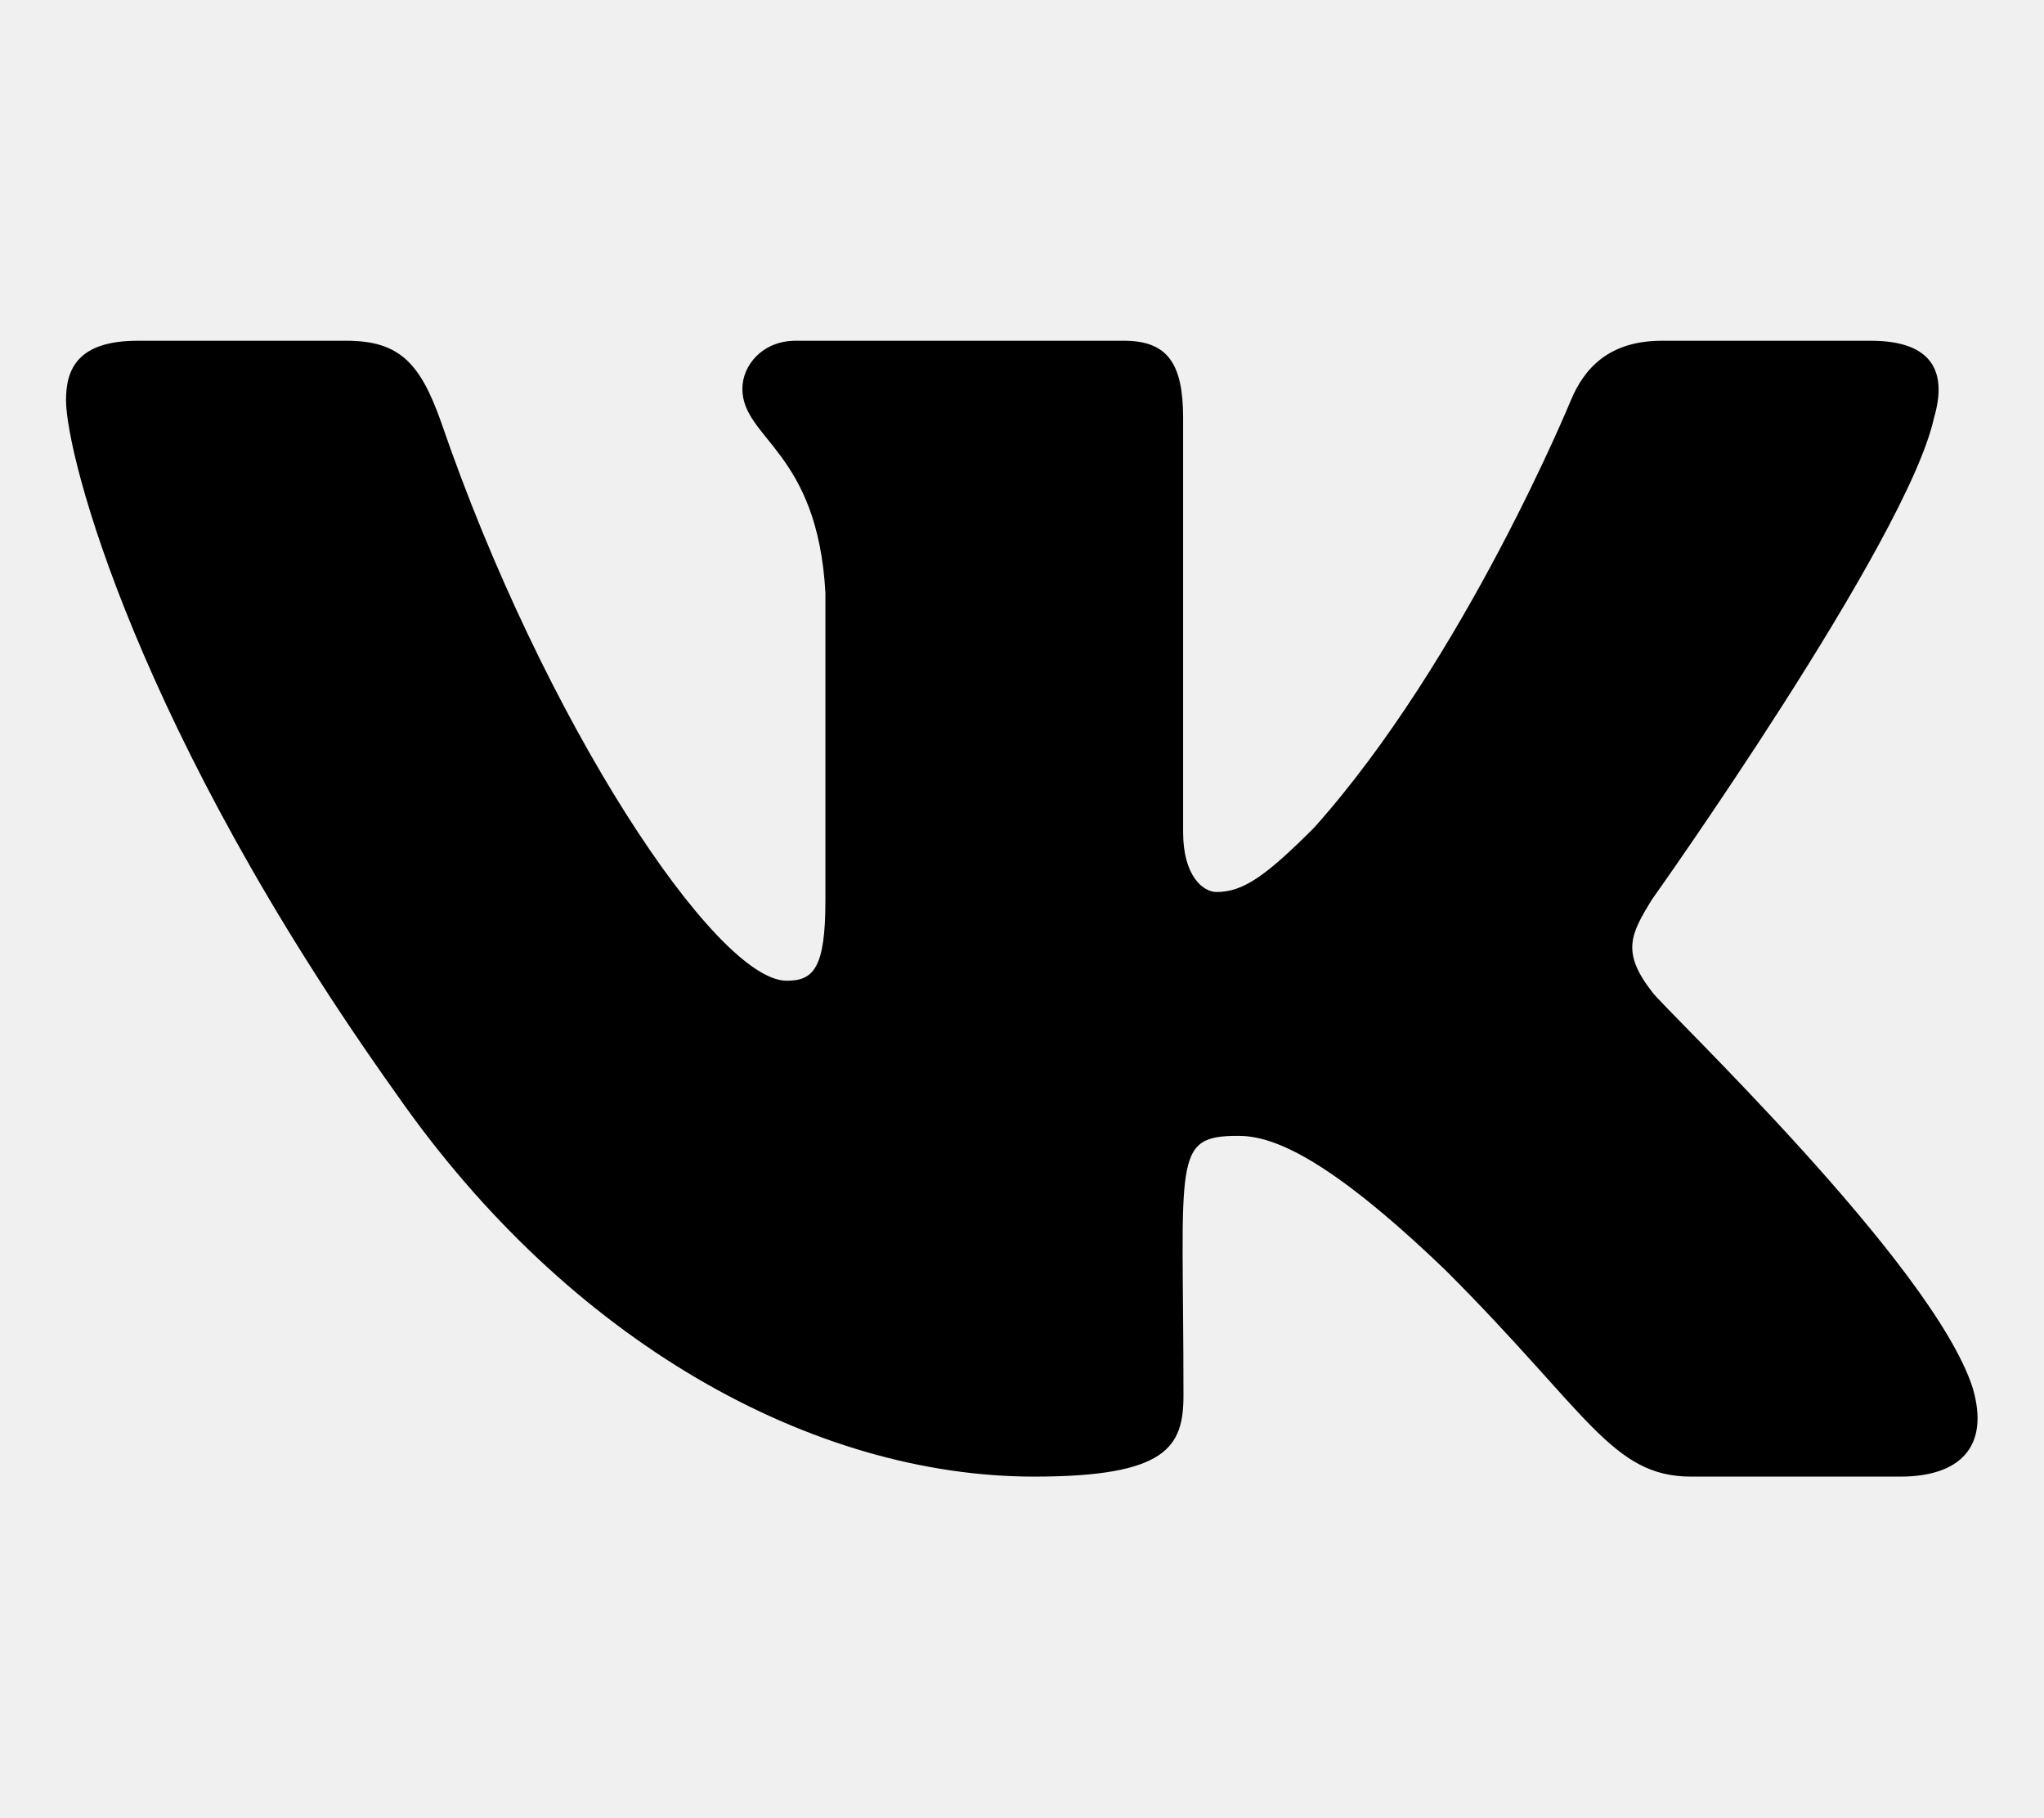
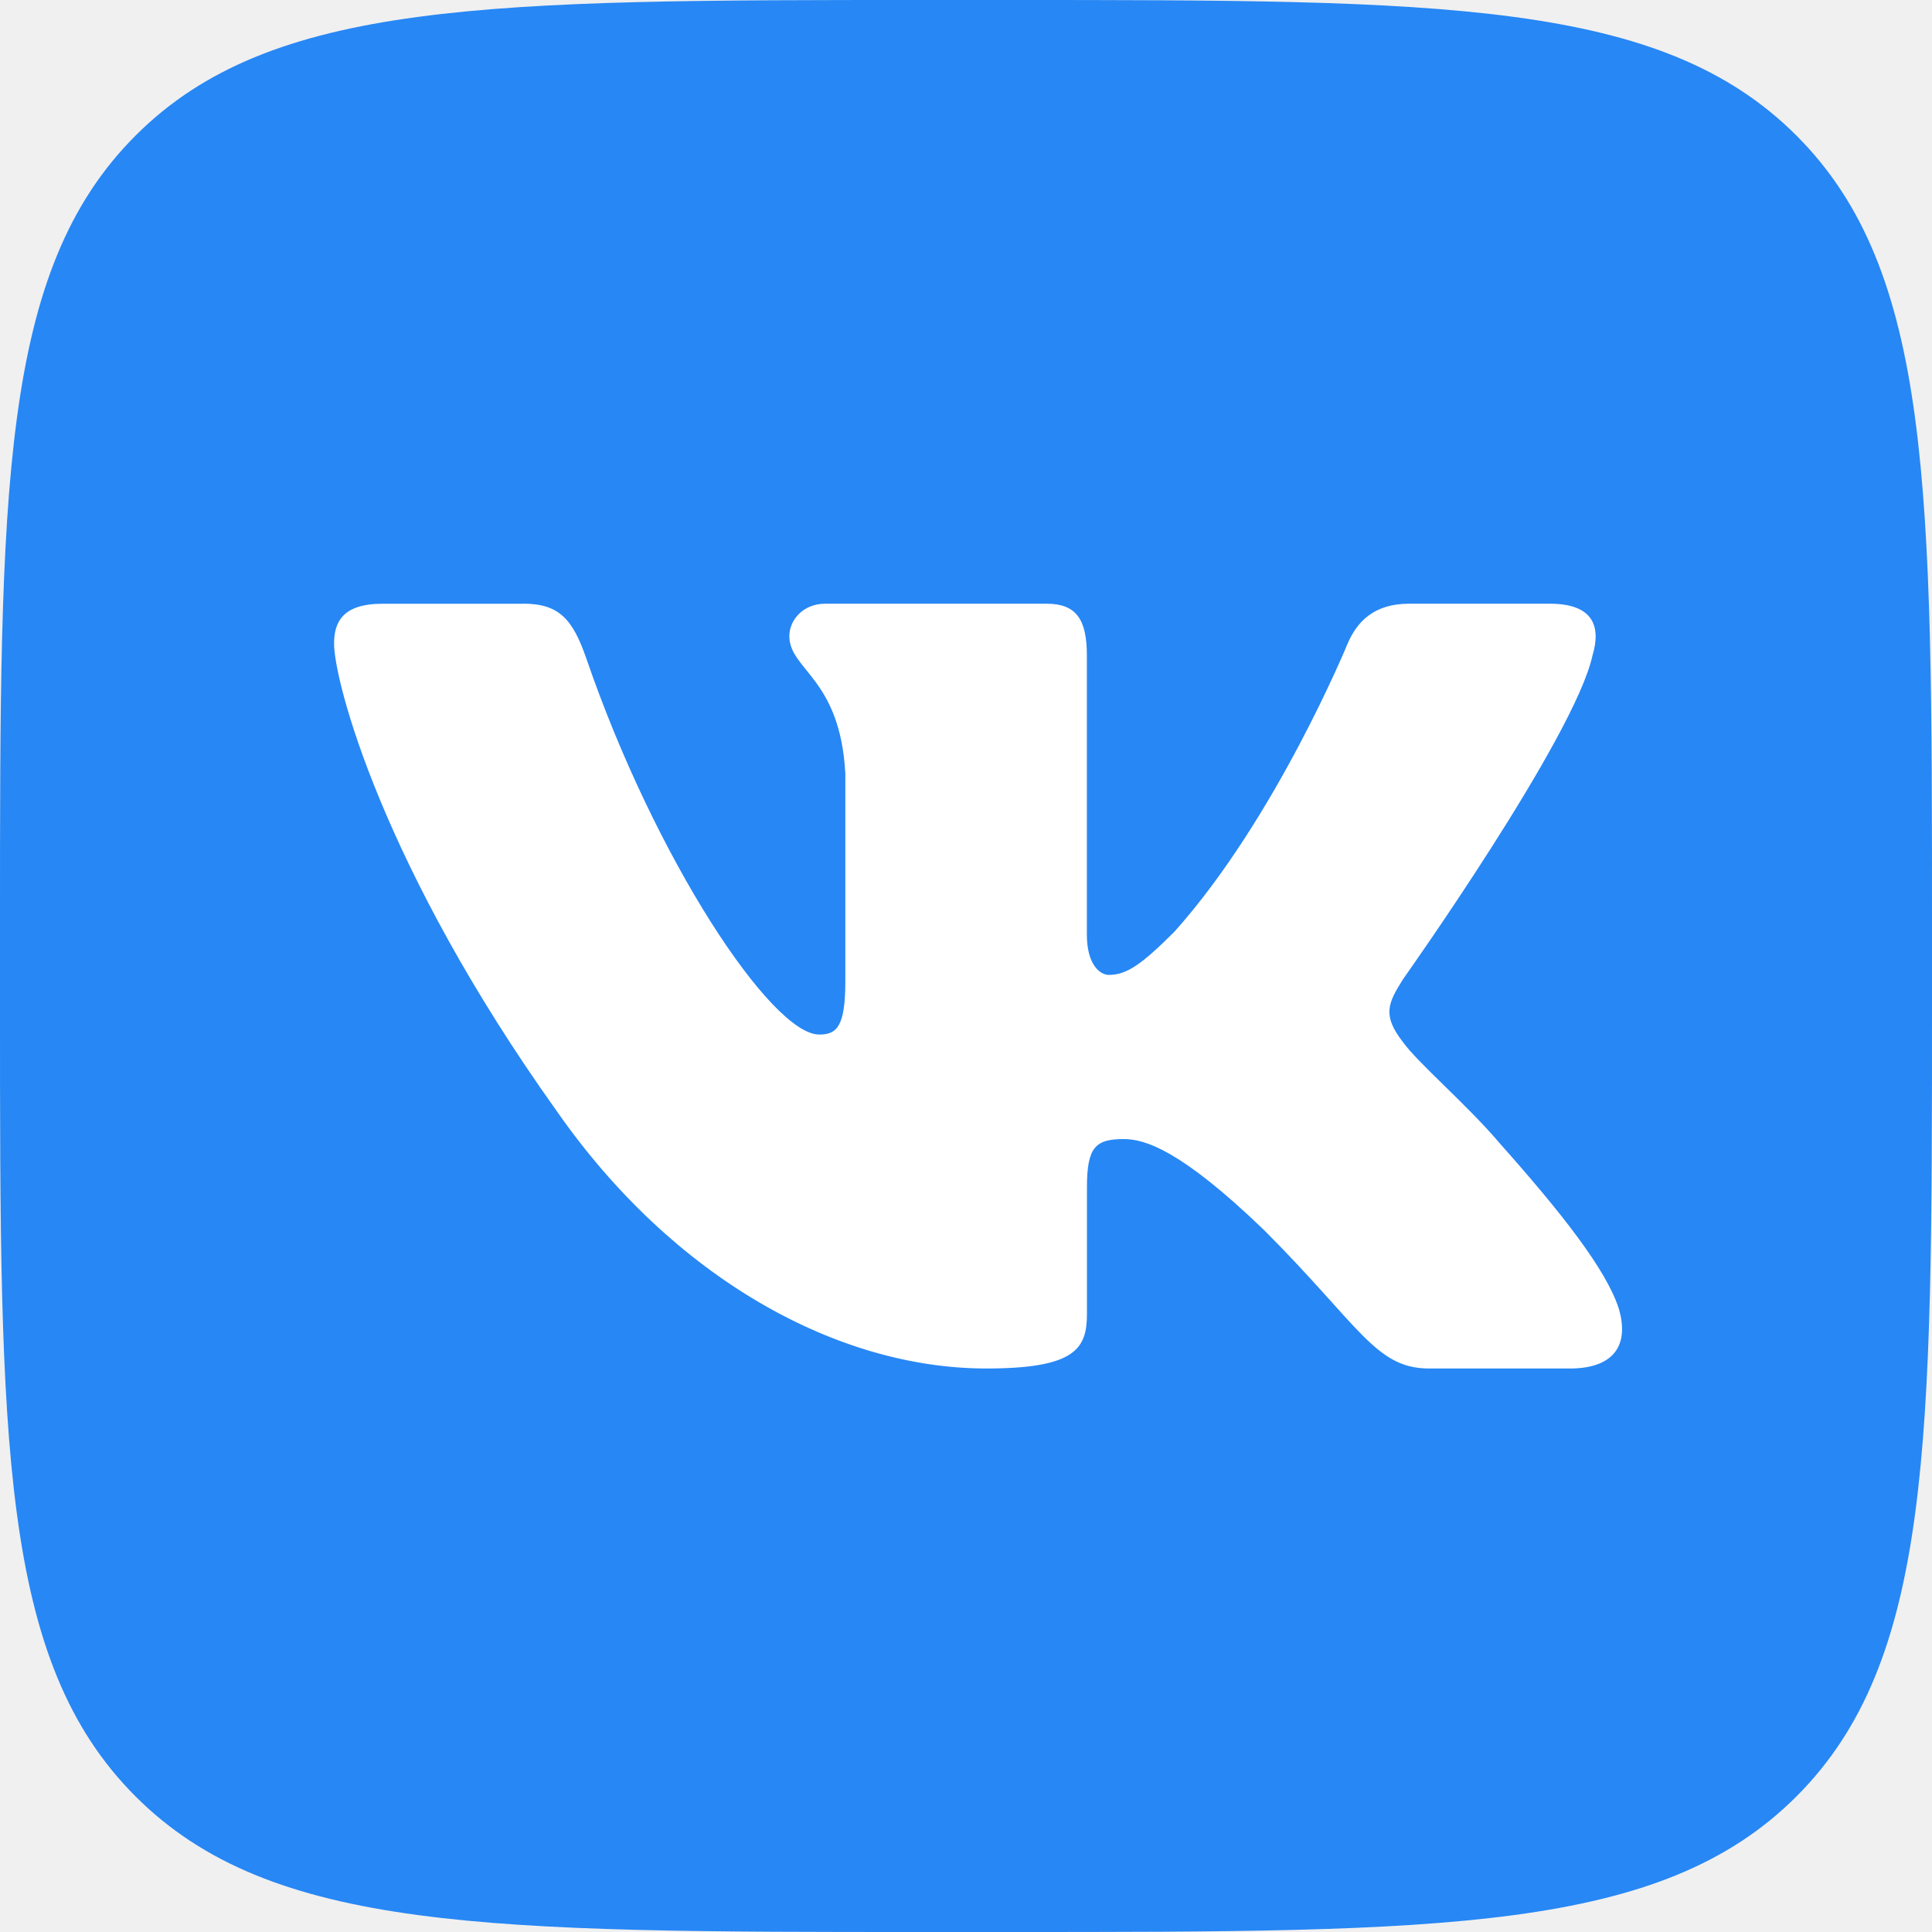
- <svg xmlns="http://www.w3.org/2000/svg" aria-hidden="true" role="img" viewBox="0 0 576 512">
-   <path fill="currentColor" d="M545 117.7c3.7-12.5 0-21.7-17.8-21.7h-58.9c-15 0-21.9 7.9-25.6 16.7 0 0-30 73.1-72.4 120.5-13.7 13.7-20 18.1-27.5 18.1-3.7 0-9.4-4.4-9.4-16.9V117.7c0-15-4.2-21.7-16.6-21.7h-92.6c-9.4 0-15 7-15 13.5 0 14.2 21.2 17.5 23.4 57.5v86.8c0 19-3.4 22.5-10.9 22.5-20 0-68.6-73.4-97.4-157.4-5.8-16.3-11.5-22.9-26.6-22.9H38.8c-16.8 0-20.2 7.9-20.2 16.7 0 15.6 20 93.1 93.1 195.5C160.4 378.1 229 416 291.4 416c37.5 0 42.1-8.4 42.1-22.9 0-66.8-3.4-73.1 15.4-73.1 8.7 0 23.7 4.4 58.7 38.1 40 40 46.6 57.9 69 57.9h58.9c16.8 0 25.3-8.4 20.4-25-11.2-34.9-86.9-106.7-90.3-111.5-8.7-11.2-6.2-16.2 0-26.2.1-.1 72-101.3 79.4-135.6z" />
+ <svg xmlns="http://www.w3.org/2000/svg" class="vk-icon" viewBox="0 0 48 48">
+   <path d="m0 23c0-10.842 0-16.263 3.368-19.632s8.789-3.368 19.632-3.368h2c10.842 0 16.264 0 19.632 3.368 3.368 3.368 3.368 8.789 3.368 19.632v2c0 10.842 0 16.264-3.368 19.632-3.368 3.368-8.789 3.368-19.632 3.368h-2c-10.842 0-16.263 0-19.632-3.368-3.368-3.368-3.368-8.789-3.368-19.632z" fill="#2787f5" />
+   <path clip-rule="evenodd" d="m13.001 15h-3.501c-1 0-1.2.471-1.2.99 0 .927 1.187 5.525 5.526 11.606 2.893 4.153 6.969 6.404 10.678 6.404 2.225 0 2.501-.5 2.501-1.361v-3.139c0-1 .211-1.2.915-1.2.519 0 1.409.26 3.486 2.262 2.374 2.373 2.765 3.438 4.1 3.438h3.501c1 0 1.5-.5 1.212-1.487-.316-.983-1.449-2.41-2.953-4.102-.816-.964-2.04-2.002-2.411-2.522-.519-.667-.371-.964 0-1.557 0 0 4.265-6.007 4.71-8.046.223-.742 0-1.287-1.059-1.287h-3.501c-.89 0-1.3.471-1.523.99 0 0-1.78 4.338-4.302 7.157-.816.816-1.187 1.075-1.632 1.075-.223 0-.545-.26-.545-1.001v-6.934c0-.89-.258-1.287-1-1.287h-5.501c-.556 0-.891.413-.891.804 0 .844 1.261 1.038 1.391 3.411v5.154c0 1.13-.204 1.335-.649 1.335-1.187 0-4.074-4.358-5.786-9.344-.336-.969-.672-1.361-1.567-1.361z" fill="#fff" fill-rule="evenodd" />
</svg>
